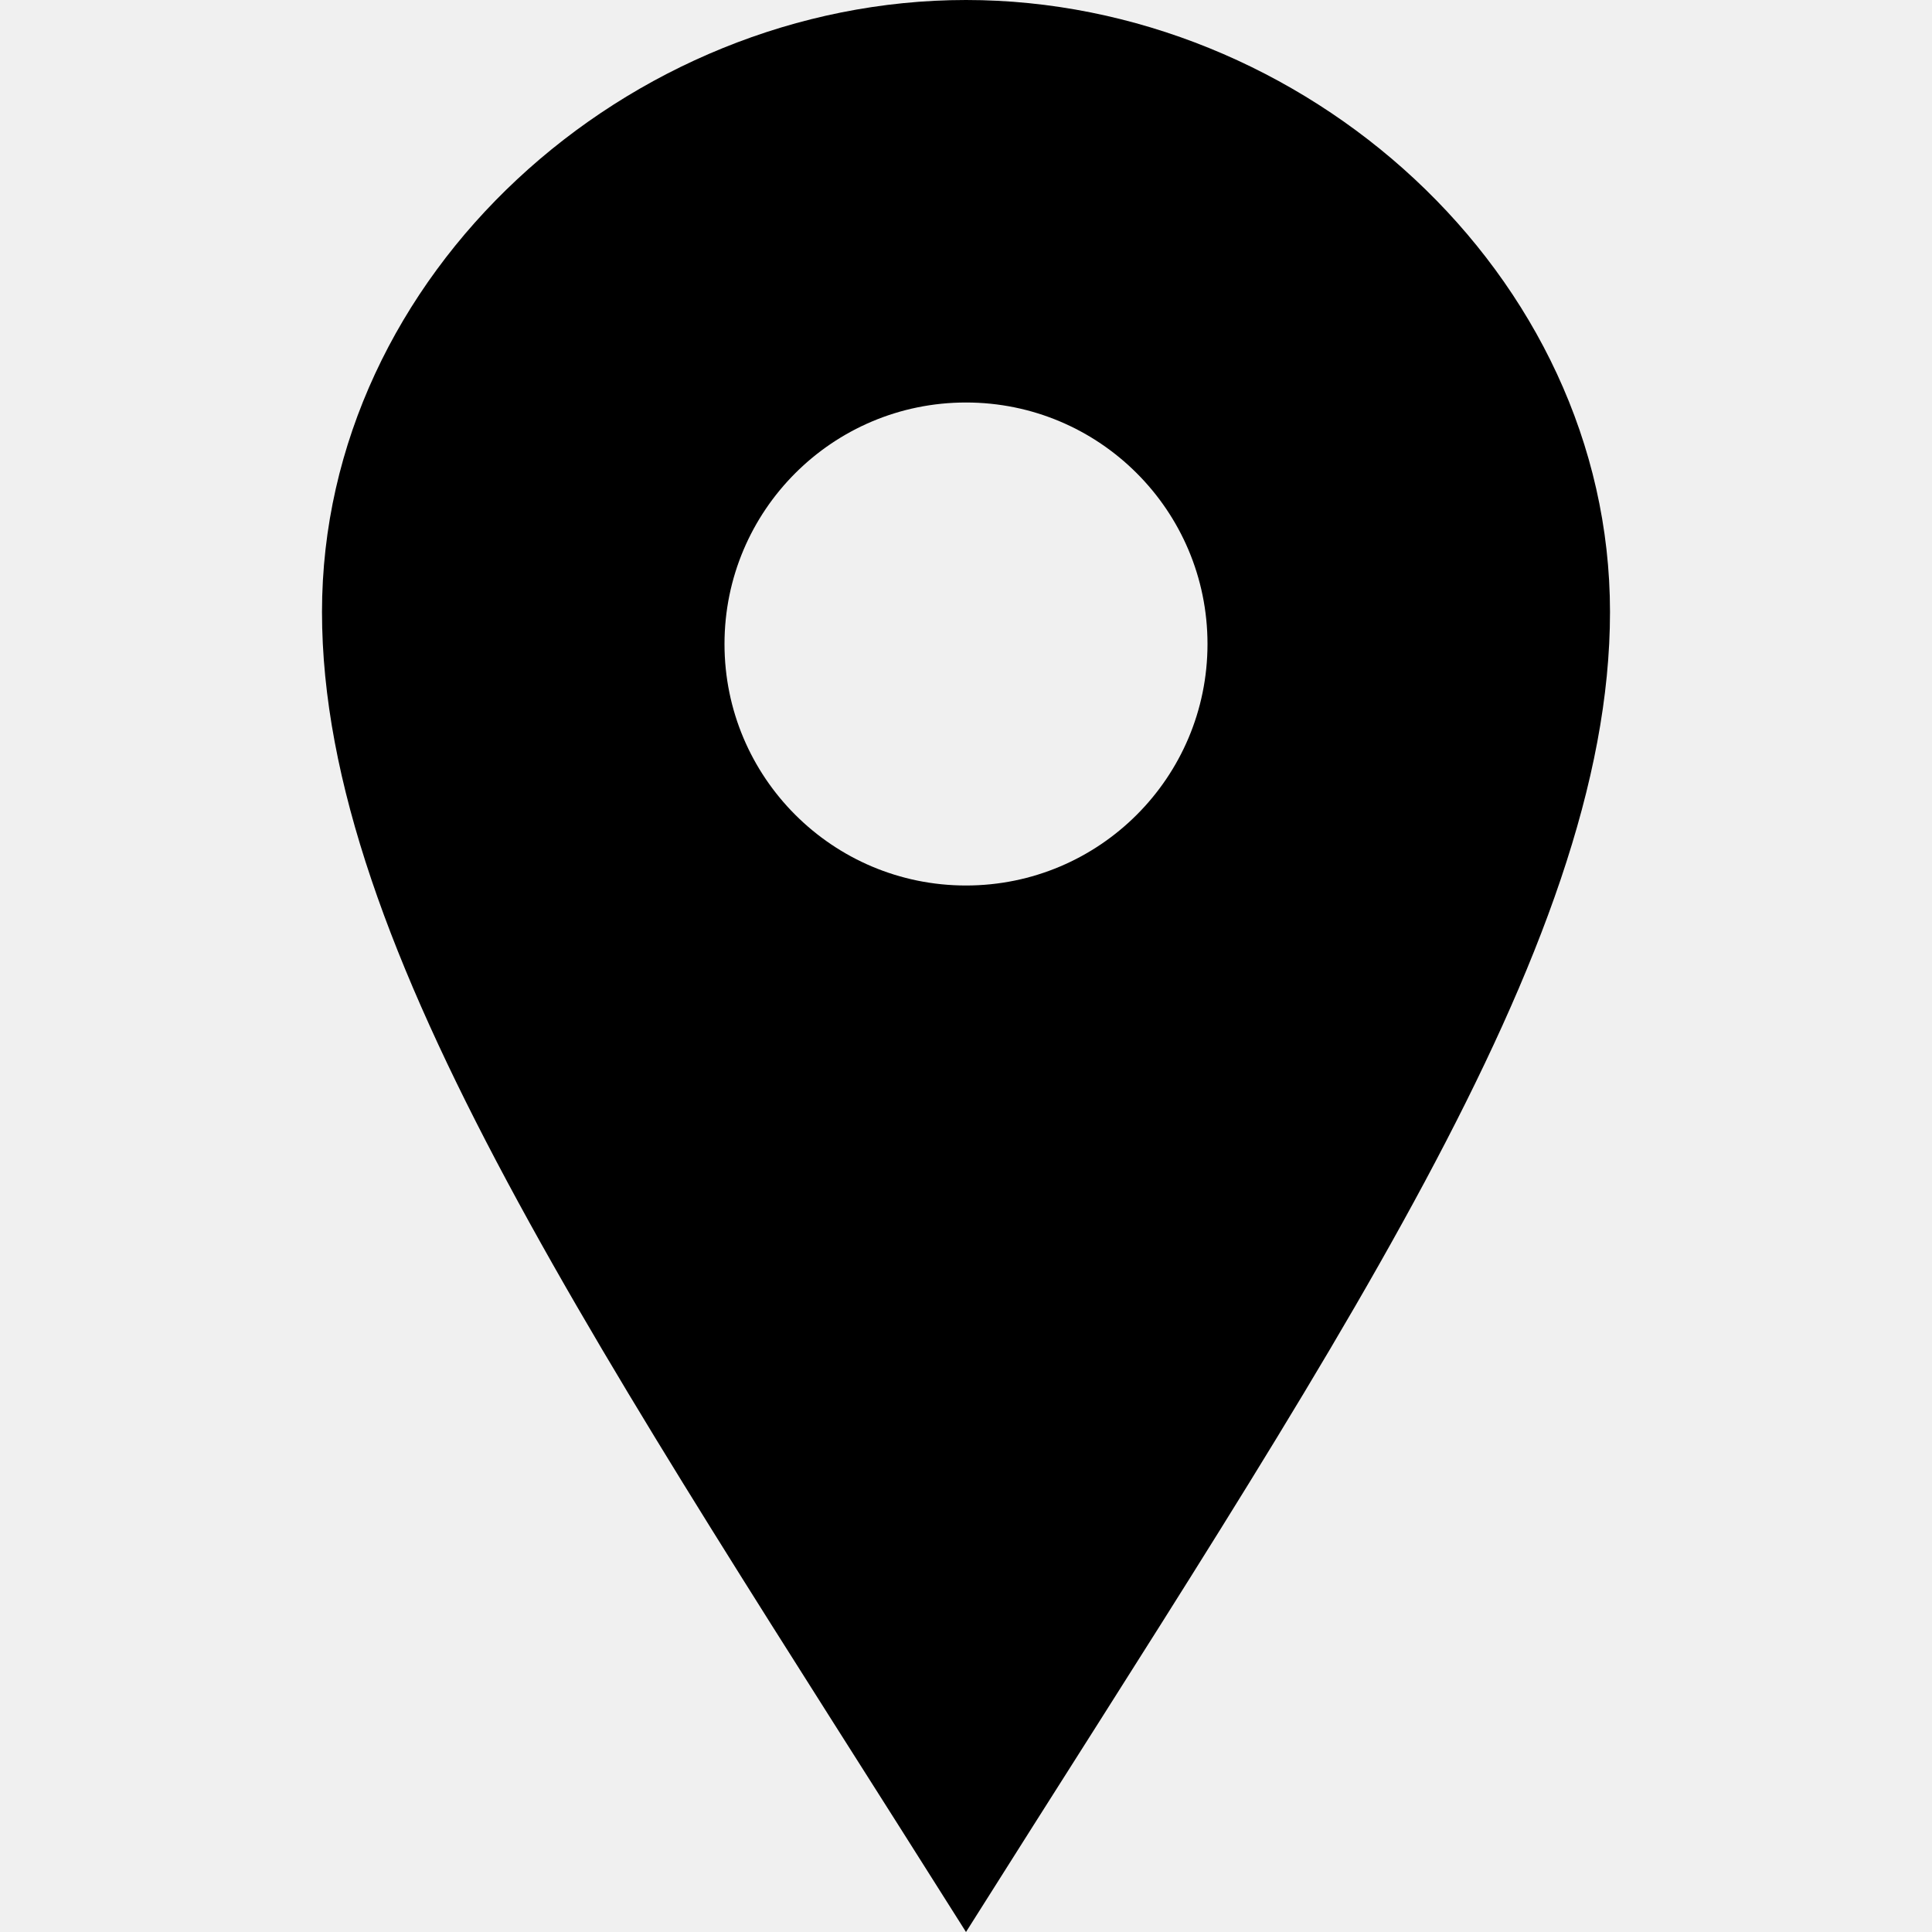
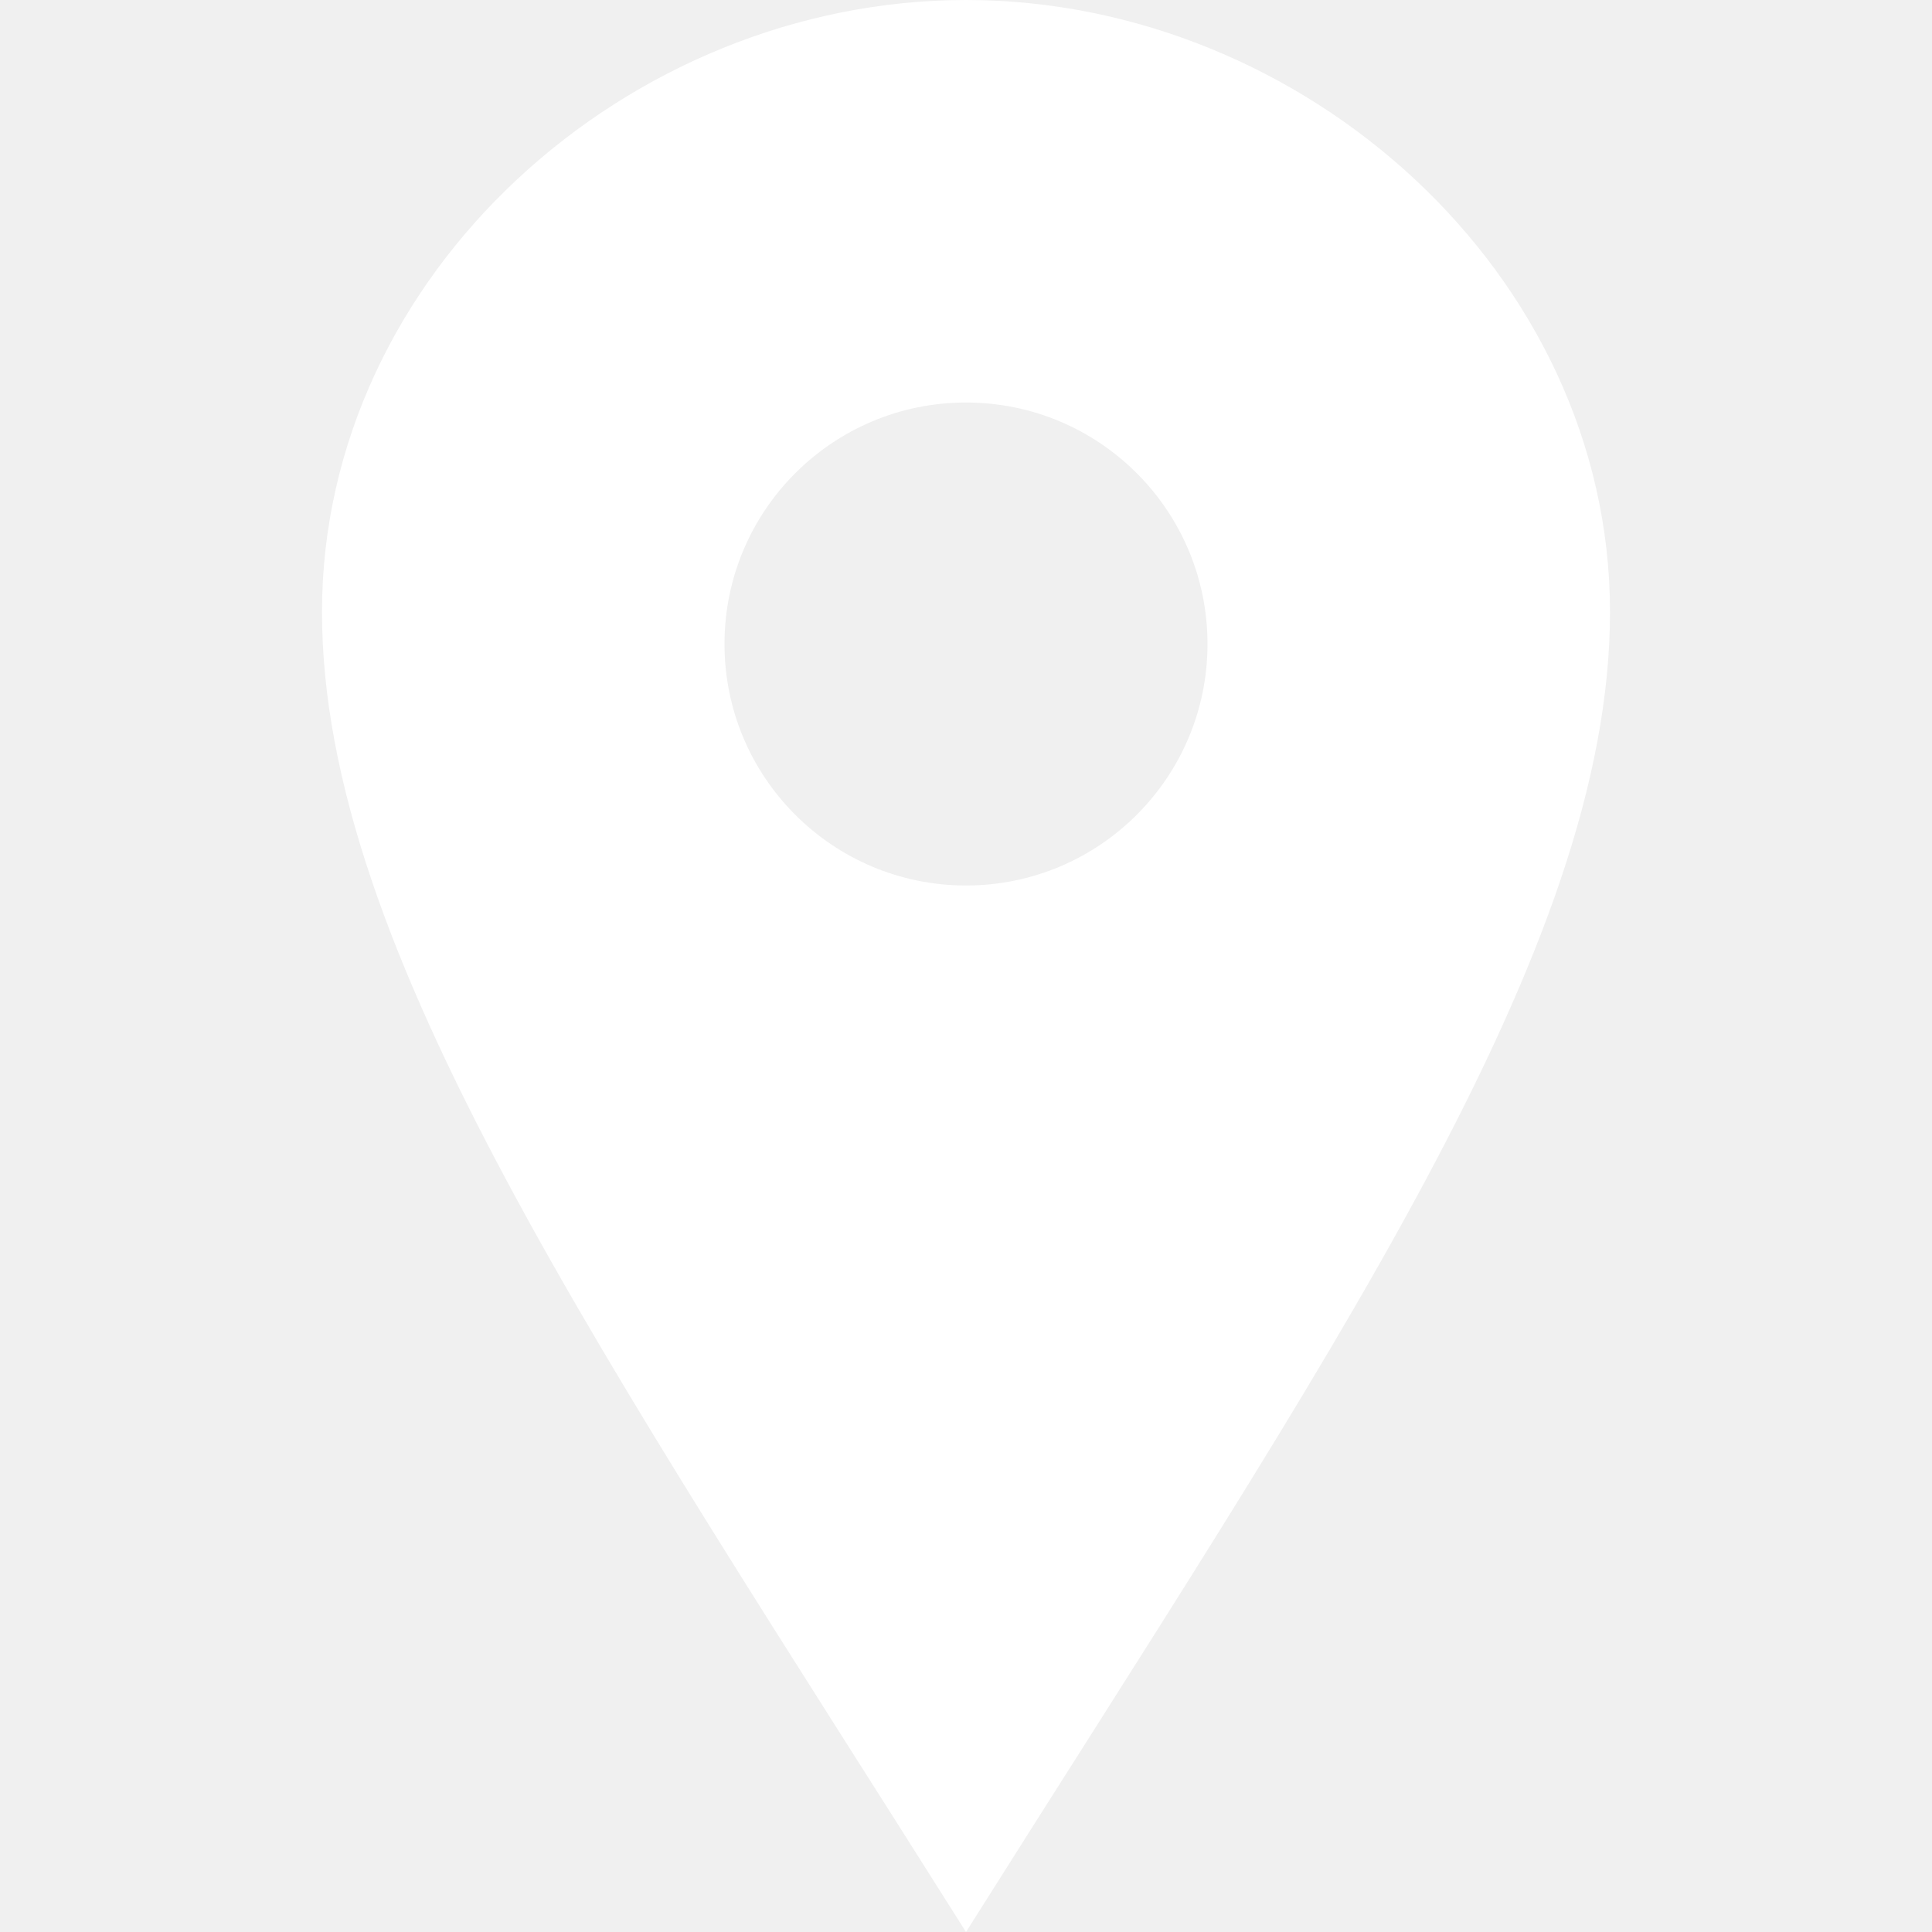
<svg xmlns="http://www.w3.org/2000/svg" width="24" height="24" viewBox="0 0 24 24">
-   <path d="M12 0c-4.198 0-8 3.403-8 7.602 0 4.198 3.469 9.21 8 16.398 4.531-7.188 8-12.2 8-16.398 0-4.199-3.801-7.602-8-7.602zm0 11c-1.657 0-3-1.343-3-3s1.343-3 3-3 3 1.343 3 3-1.343 3-3 3z" />
+   <path d="M12 0c-4.198 0-8 3.403-8 7.602 0 4.198 3.469 9.21 8 16.398 4.531-7.188 8-12.2 8-16.398 0-4.199-3.801-7.602-8-7.602zm0 11c-1.657 0-3-1.343-3-3s1.343-3 3-3 3 1.343 3 3-1.343 3-3 3z" fill="#FFFFFF" />
</svg>
